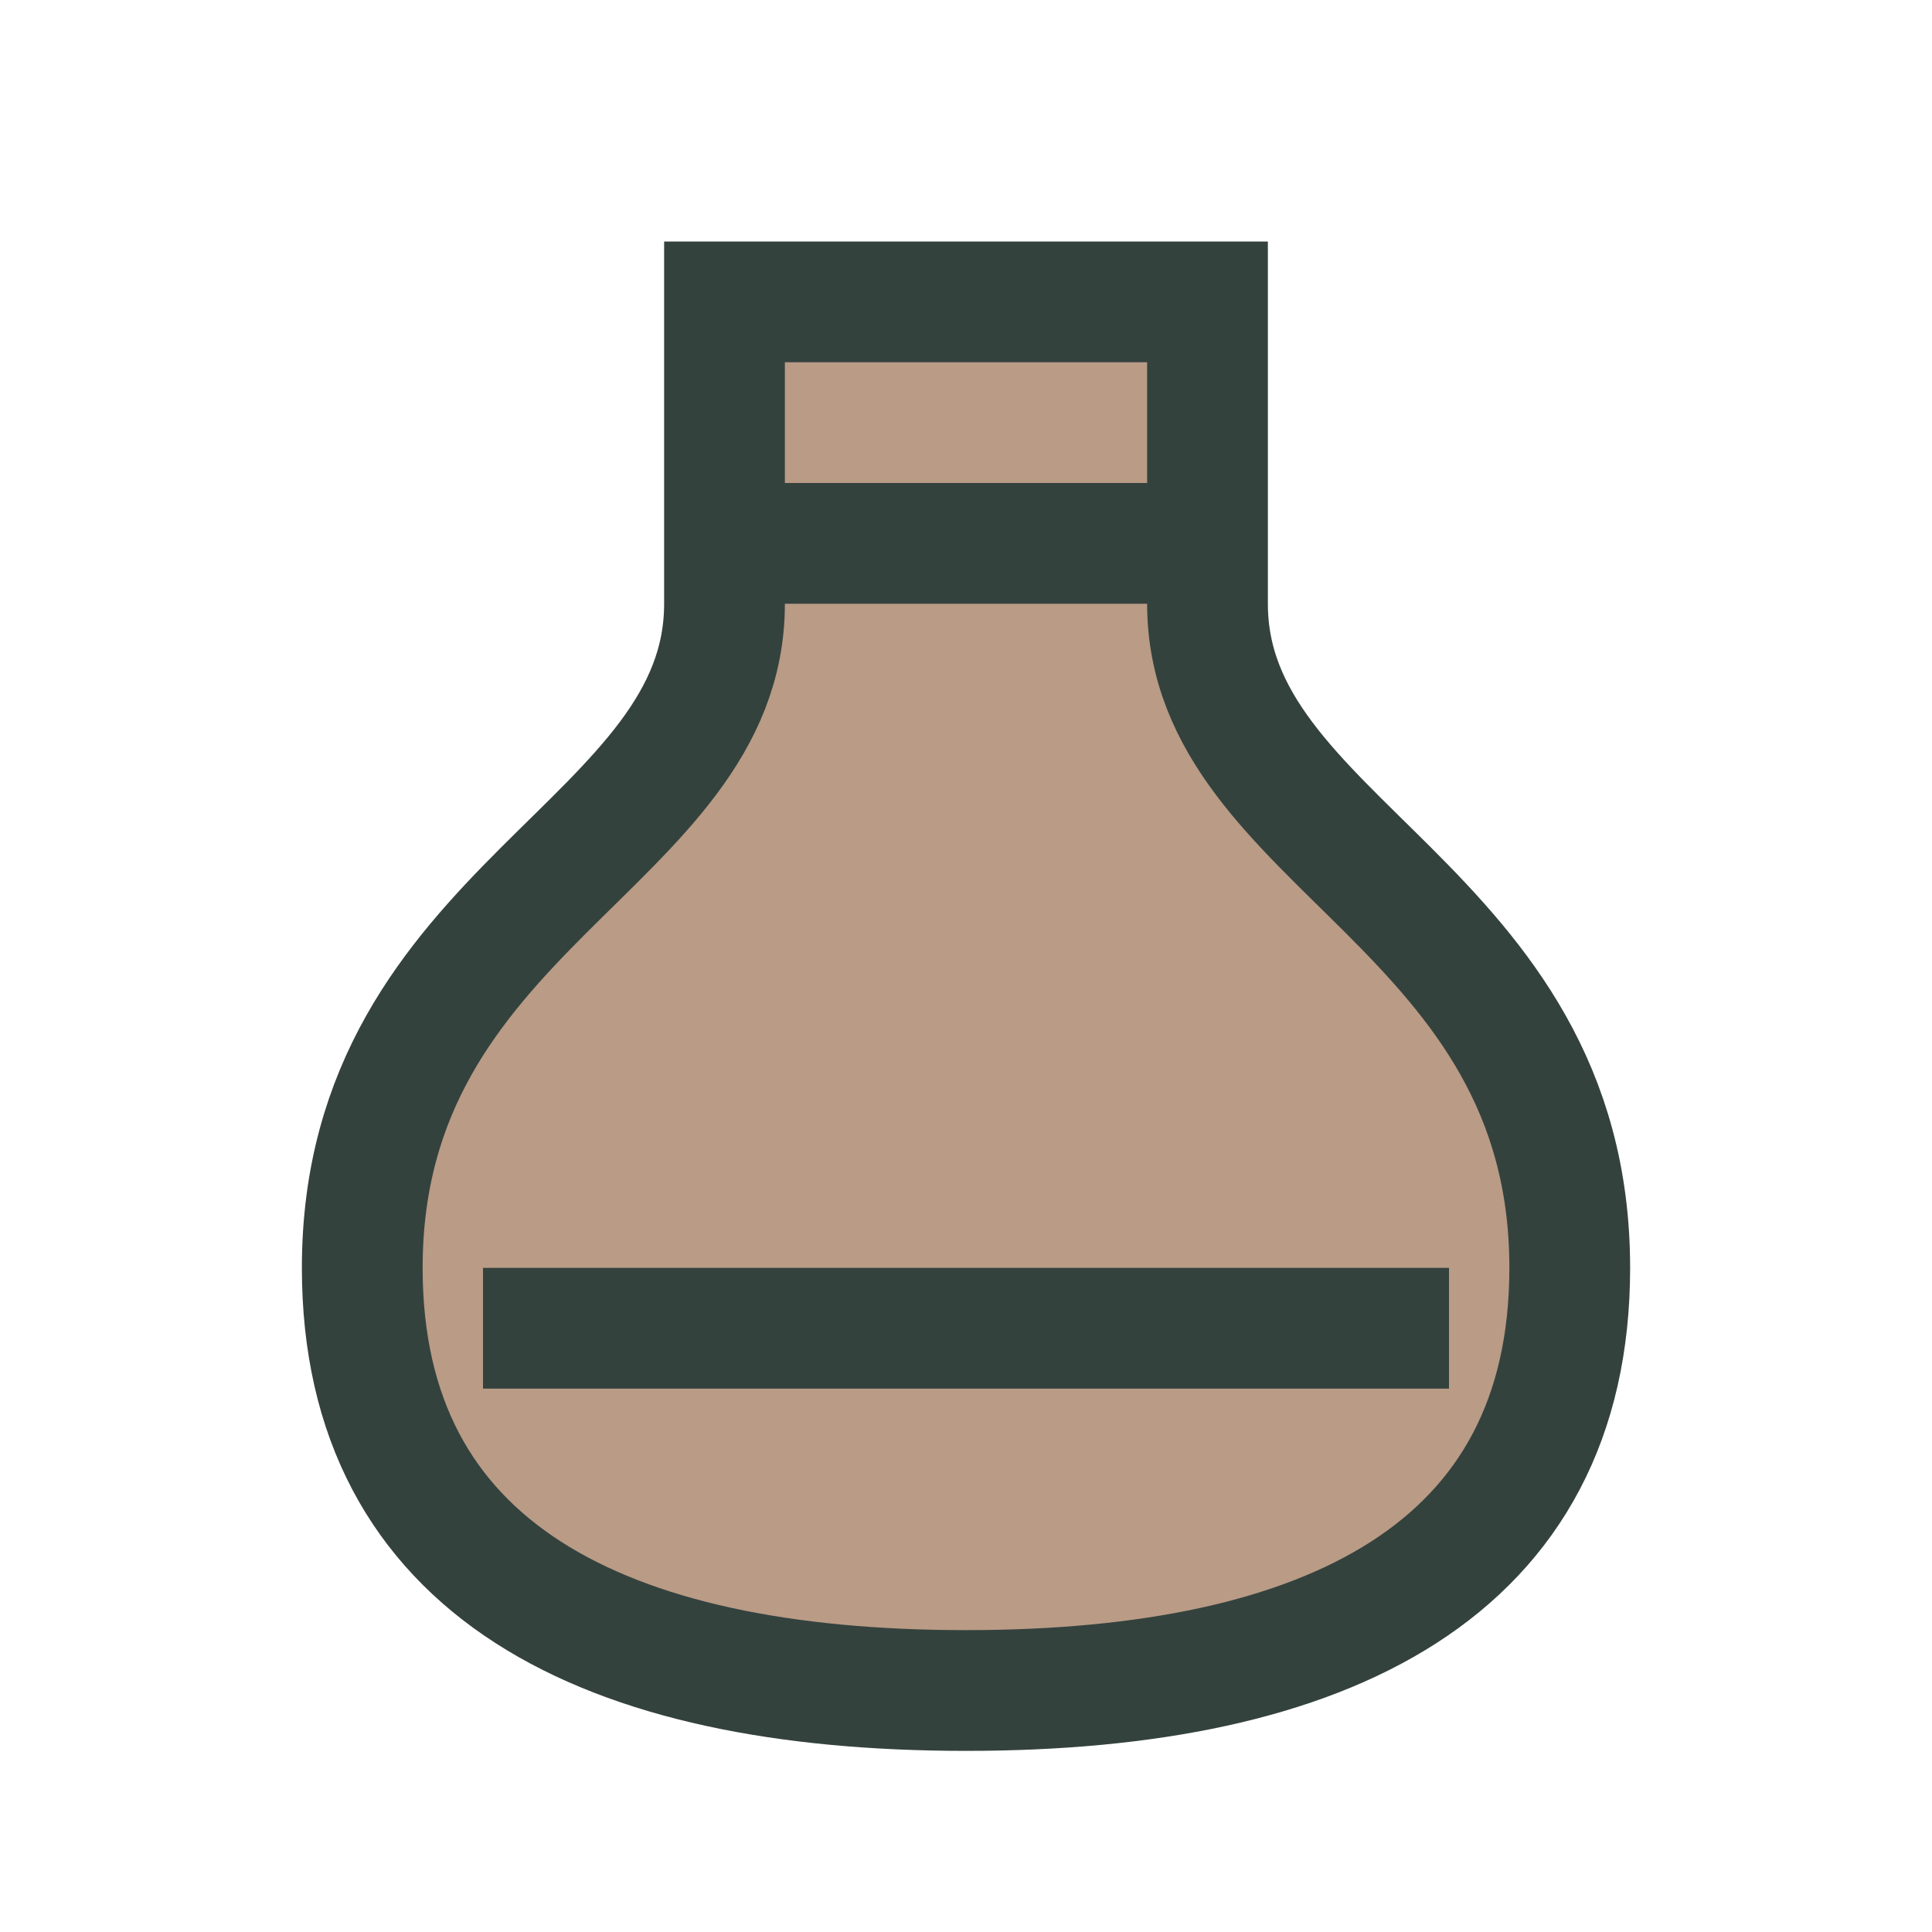
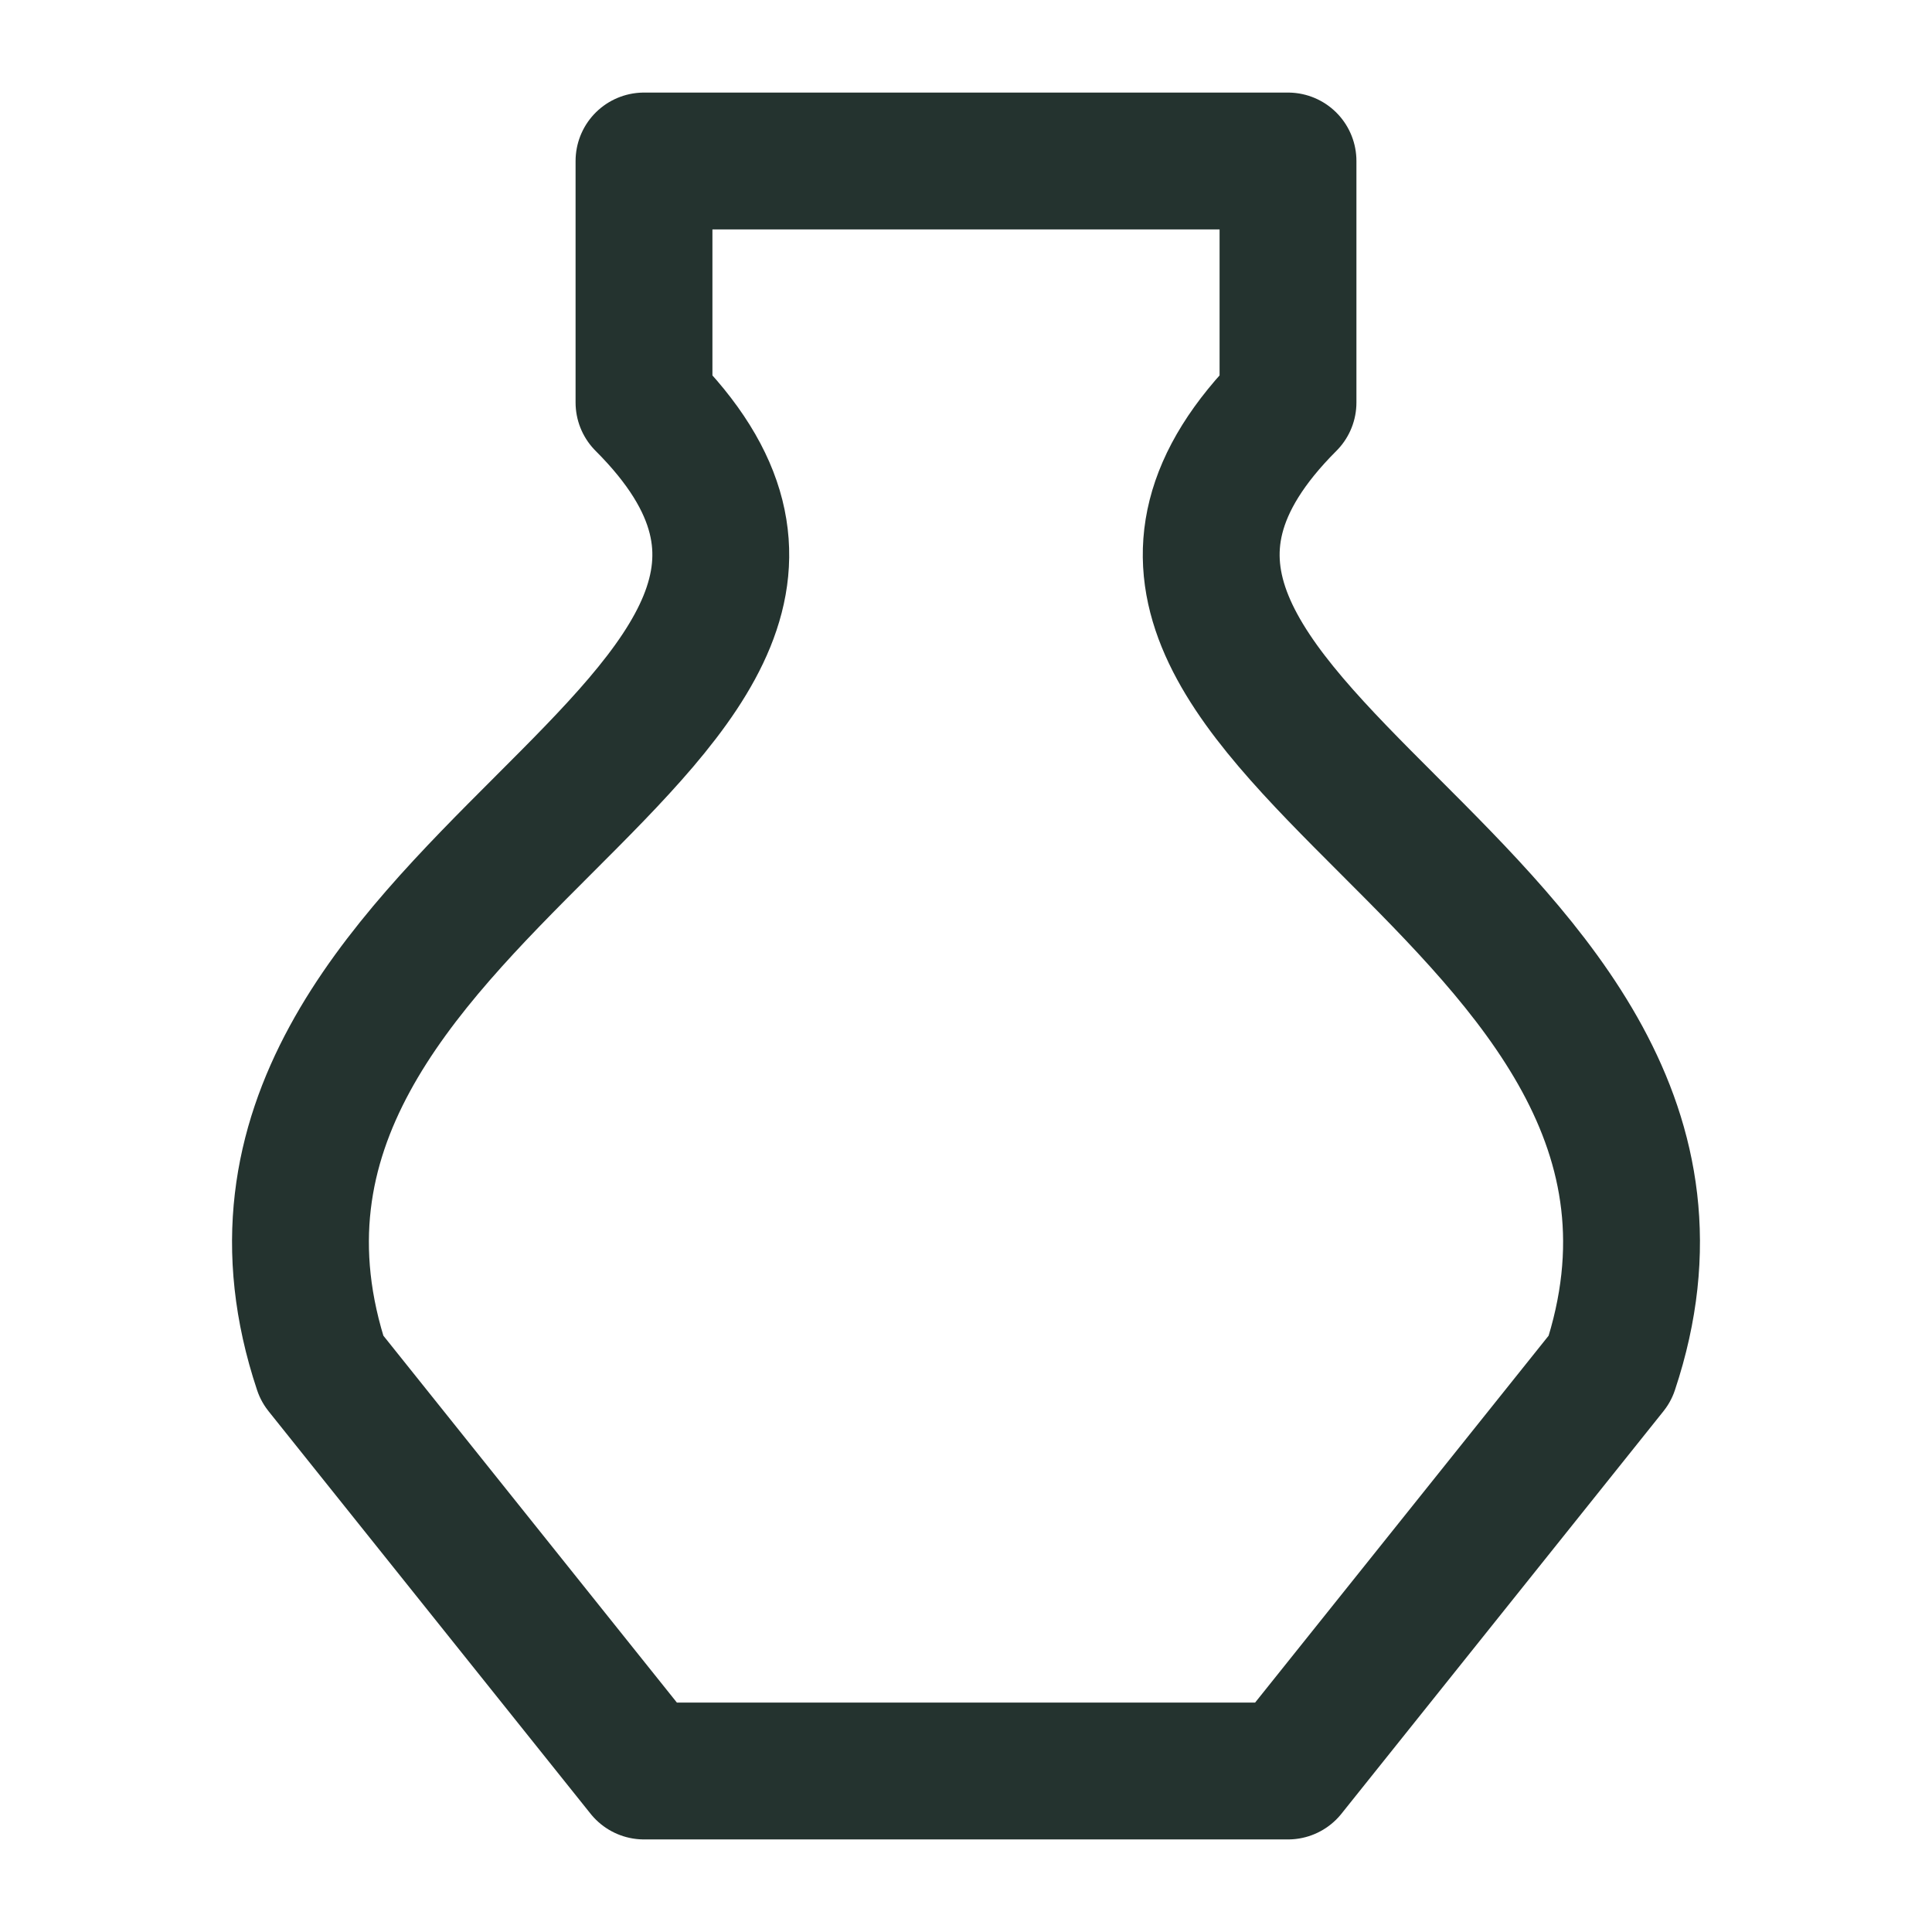
- <svg xmlns="http://www.w3.org/2000/svg" viewBox="0 0 32 32">
-   <path d="M12 5h8v5c0 4 6 5 6 11 0 5-4 7-10 7S6 26 6 21c0-6 6-7 6-11Z" fill="#b99b86" stroke="#34423e" stroke-width="2" />
-   <path d="M12 9h8M8 22h16" stroke="#34423e" stroke-width="2" />
+ <svg xmlns="http://www.w3.org/2000/svg" viewBox="0 0 24 24">
+   <path d="M8 2h8v3c-4 4 6 6 4 12l-4 5H8l-4-5C2 11 12 9 8 5Z" fill="none" stroke="#24332f" stroke-width="1.7" stroke-linejoin="round" />
</svg>
